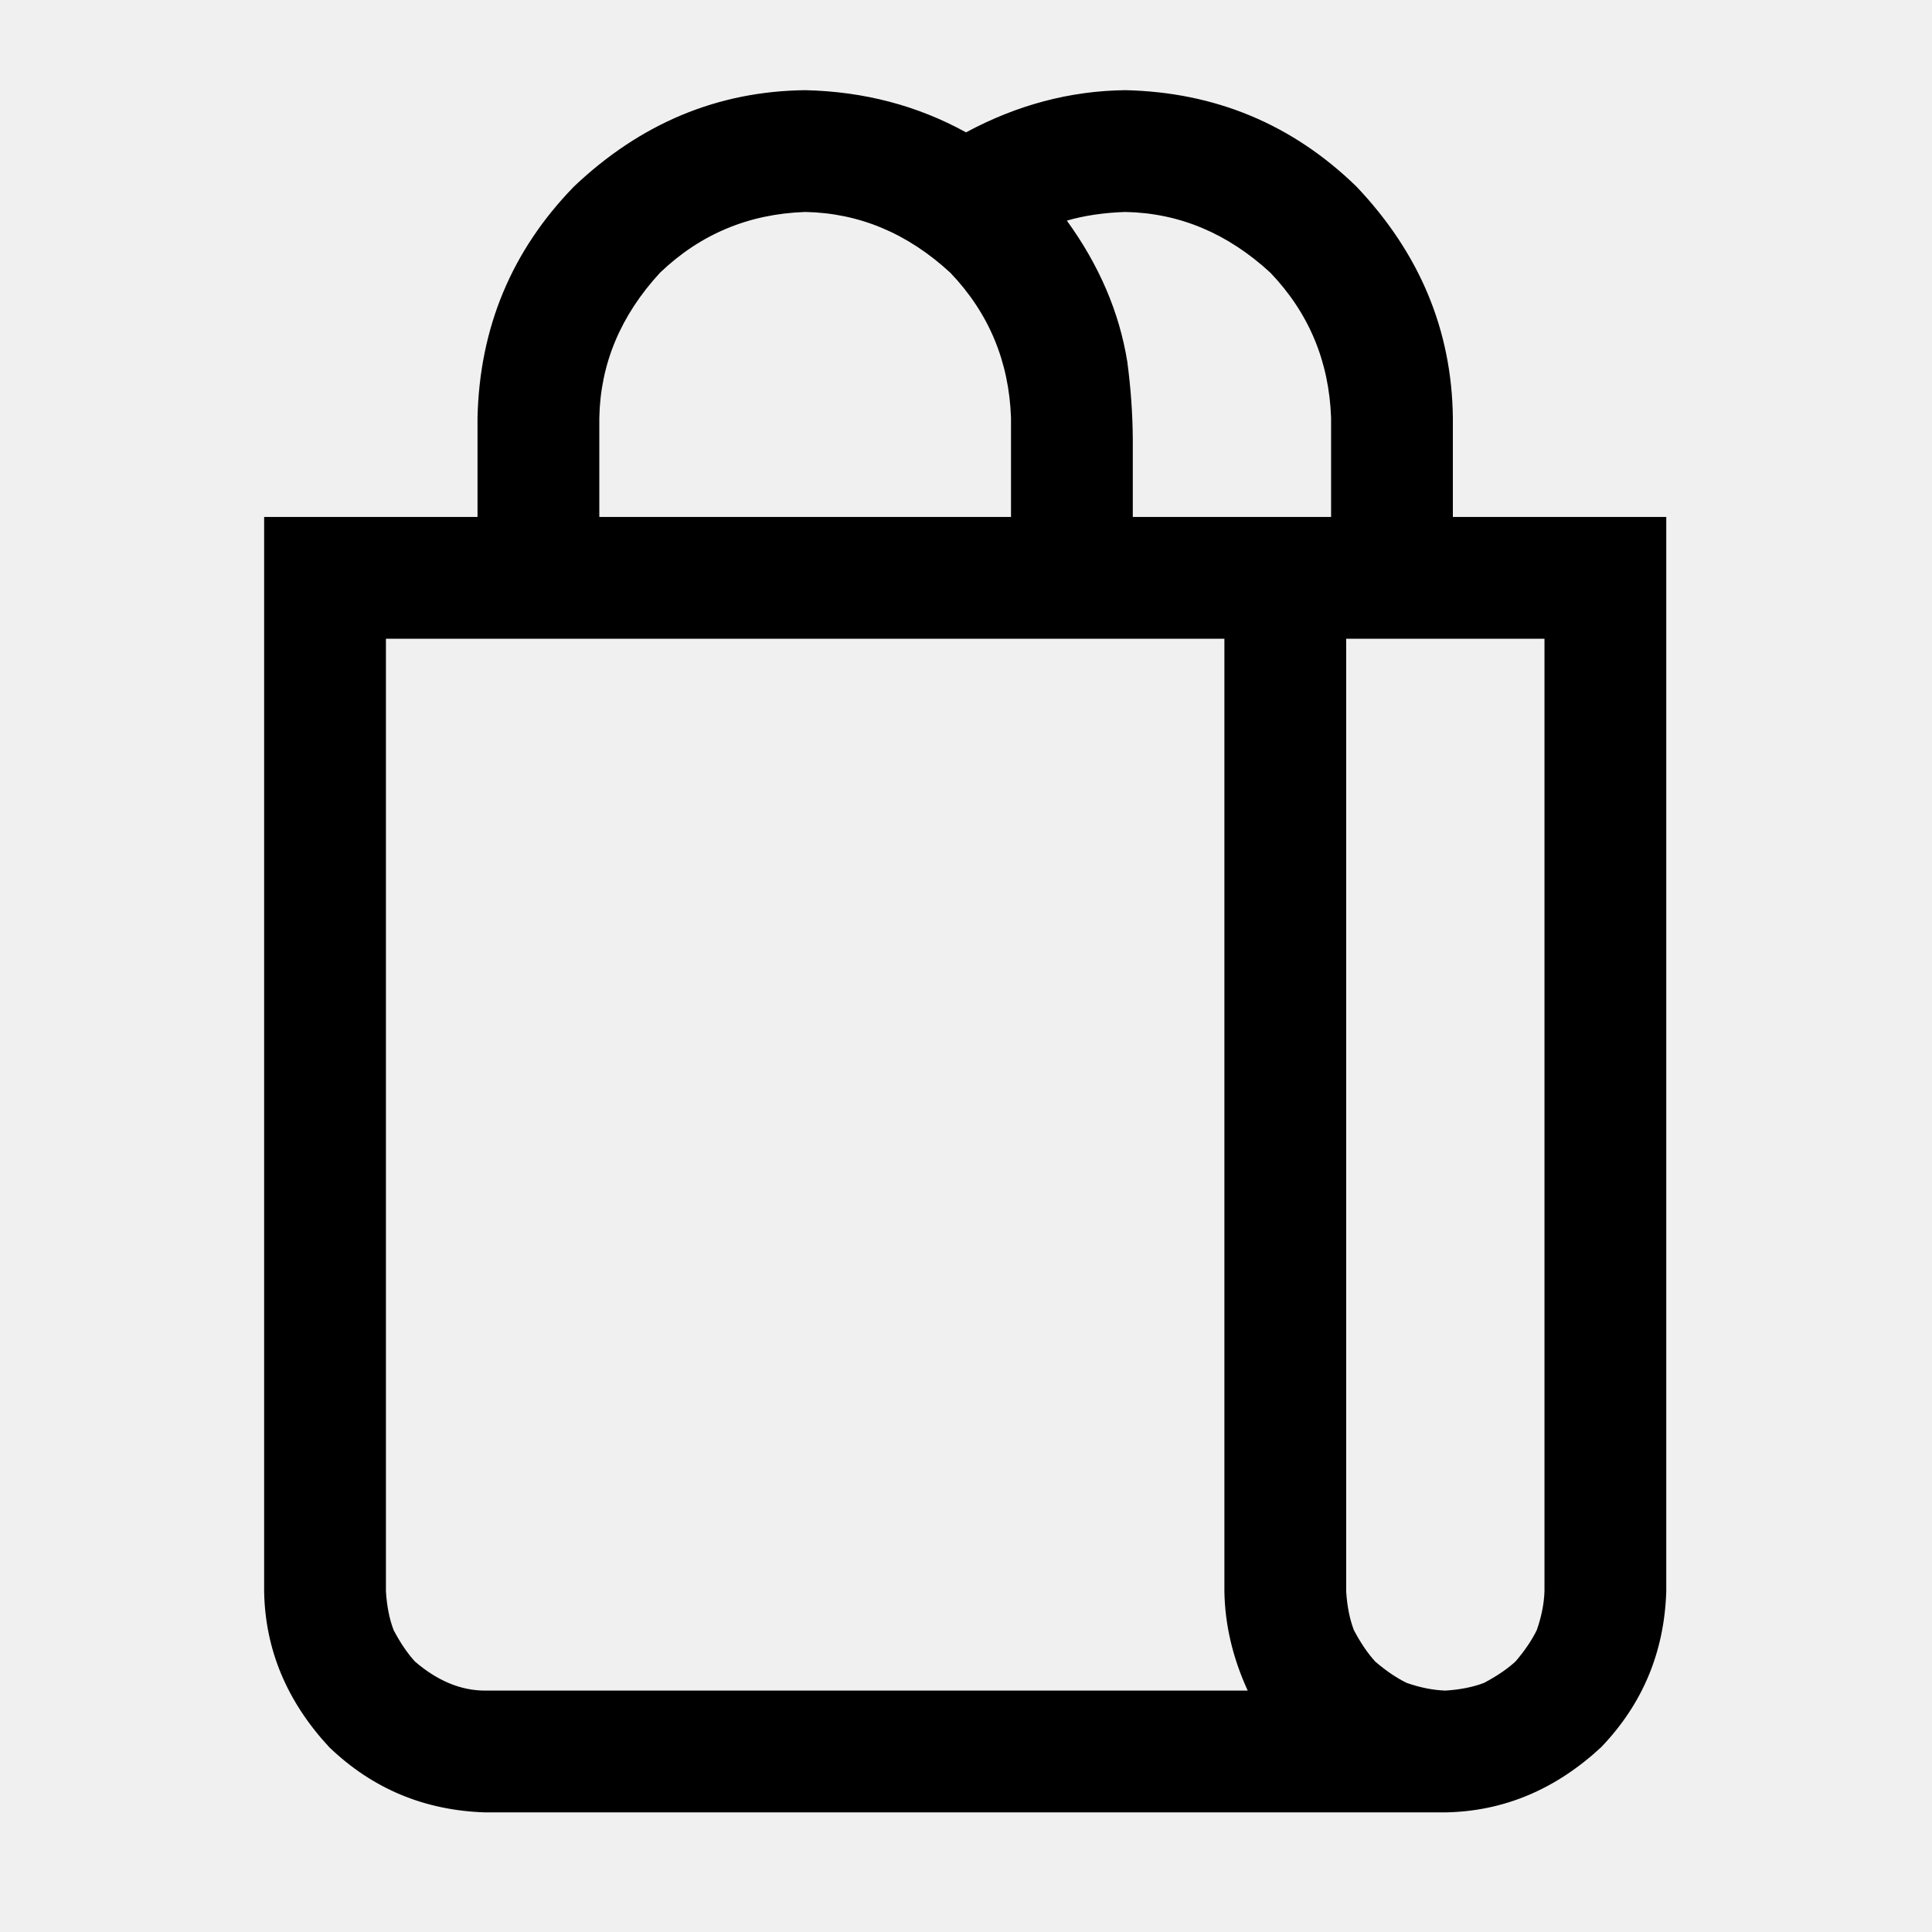
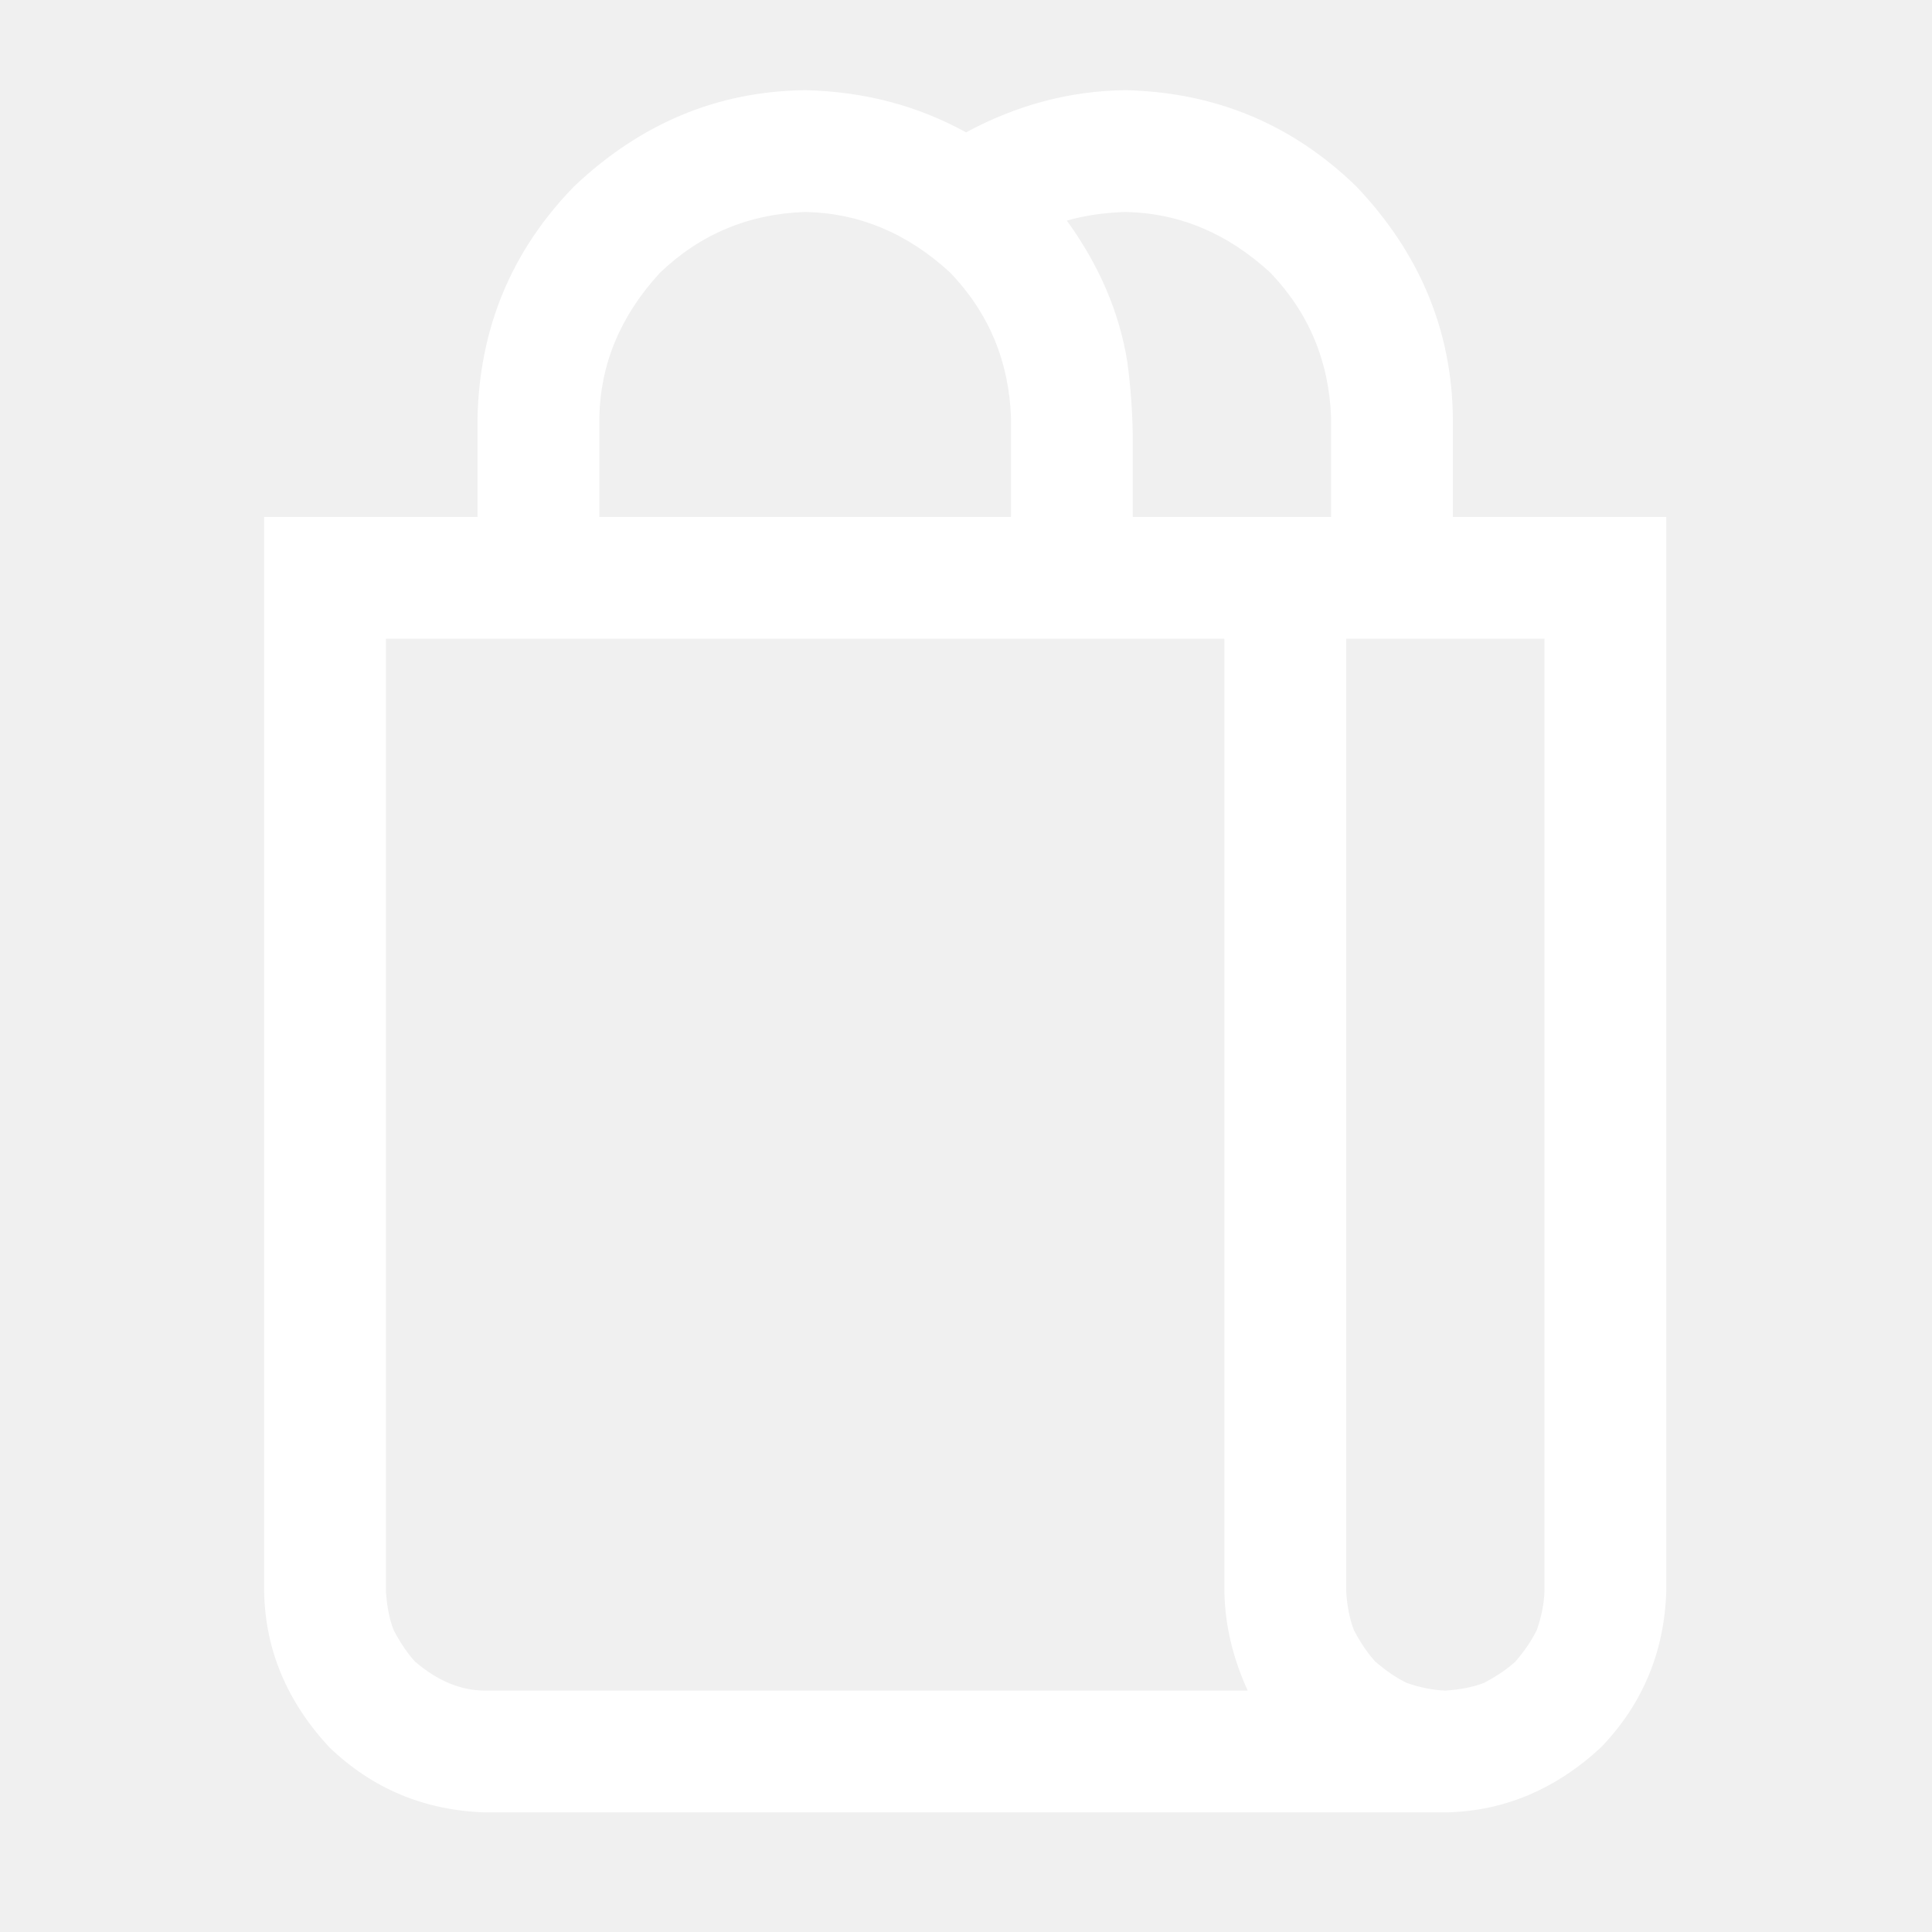
- <svg xmlns="http://www.w3.org/2000/svg" viewBox="0 0 512 512">
+ <svg xmlns="http://www.w3.org/2000/svg" viewBox="0 0 512 512" fill="#fff">
  <path d="M441.578 137v284.752c-.517 16.07-6.271 29.834-17.264 41.286-12.128 11.24-25.89 16.994-41.287 17.264H128.55c-16.073-.518-29.836-6.273-41.287-17.264-11.245-12.126-17-25.888-17.264-41.286V137h56.55v-26.275c.527-23.885 9.043-44.31 25.548-61.28 17.663-16.763 38.09-25.28 61.277-25.546 15.54.344 29.752 4.07 42.634 11.178 13.527-7.28 27.592-11.006 42.192-11.18 23.884.53 44.31 9.044 61.277 25.548 16.763 17.664 25.28 38.09 25.547 61.28V137h56.55zm-141.376 0h52.55v-26.275c-.527-14.978-5.89-27.797-16.092-38.458-11.35-10.46-24.17-15.826-38.458-16.093-5.705.19-10.863.956-15.476 2.294 8.566 11.813 13.906 24.275 16.018 37.383.927 6.948 1.413 13.784 1.458 20.507V137zm-32.275 0v-26.275c-.526-14.978-5.89-27.797-16.092-38.458-11.35-10.46-24.17-15.826-38.46-16.093-14.968.514-27.788 5.88-38.457 16.093-10.46 11.35-15.824 24.17-16.092 38.458V137h109.1zm-165.652 32.275v252.477c.252 3.956.934 7.372 2.044 10.25 1.77 3.365 3.653 6.14 5.653 8.327 5.975 5.13 12.167 7.697 18.577 7.697h202.107c-3.968-8.66-6.03-17.42-6.18-26.275V169.275H102.275zm254.477 0v252.477c.252 3.956.934 7.372 2.044 10.25 1.77 3.365 3.654 6.14 5.654 8.327 2.86 2.455 5.636 4.34 8.328 5.653 3.55 1.244 6.966 1.924 10.25 2.044 3.955-.252 7.372-.933 10.248-2.044 3.367-1.77 6.142-3.654 8.33-5.654 2.455-2.86 4.34-5.637 5.653-8.33 1.242-3.55 1.923-6.965 2.043-10.248V169.275h-52.55z" />
</svg>
